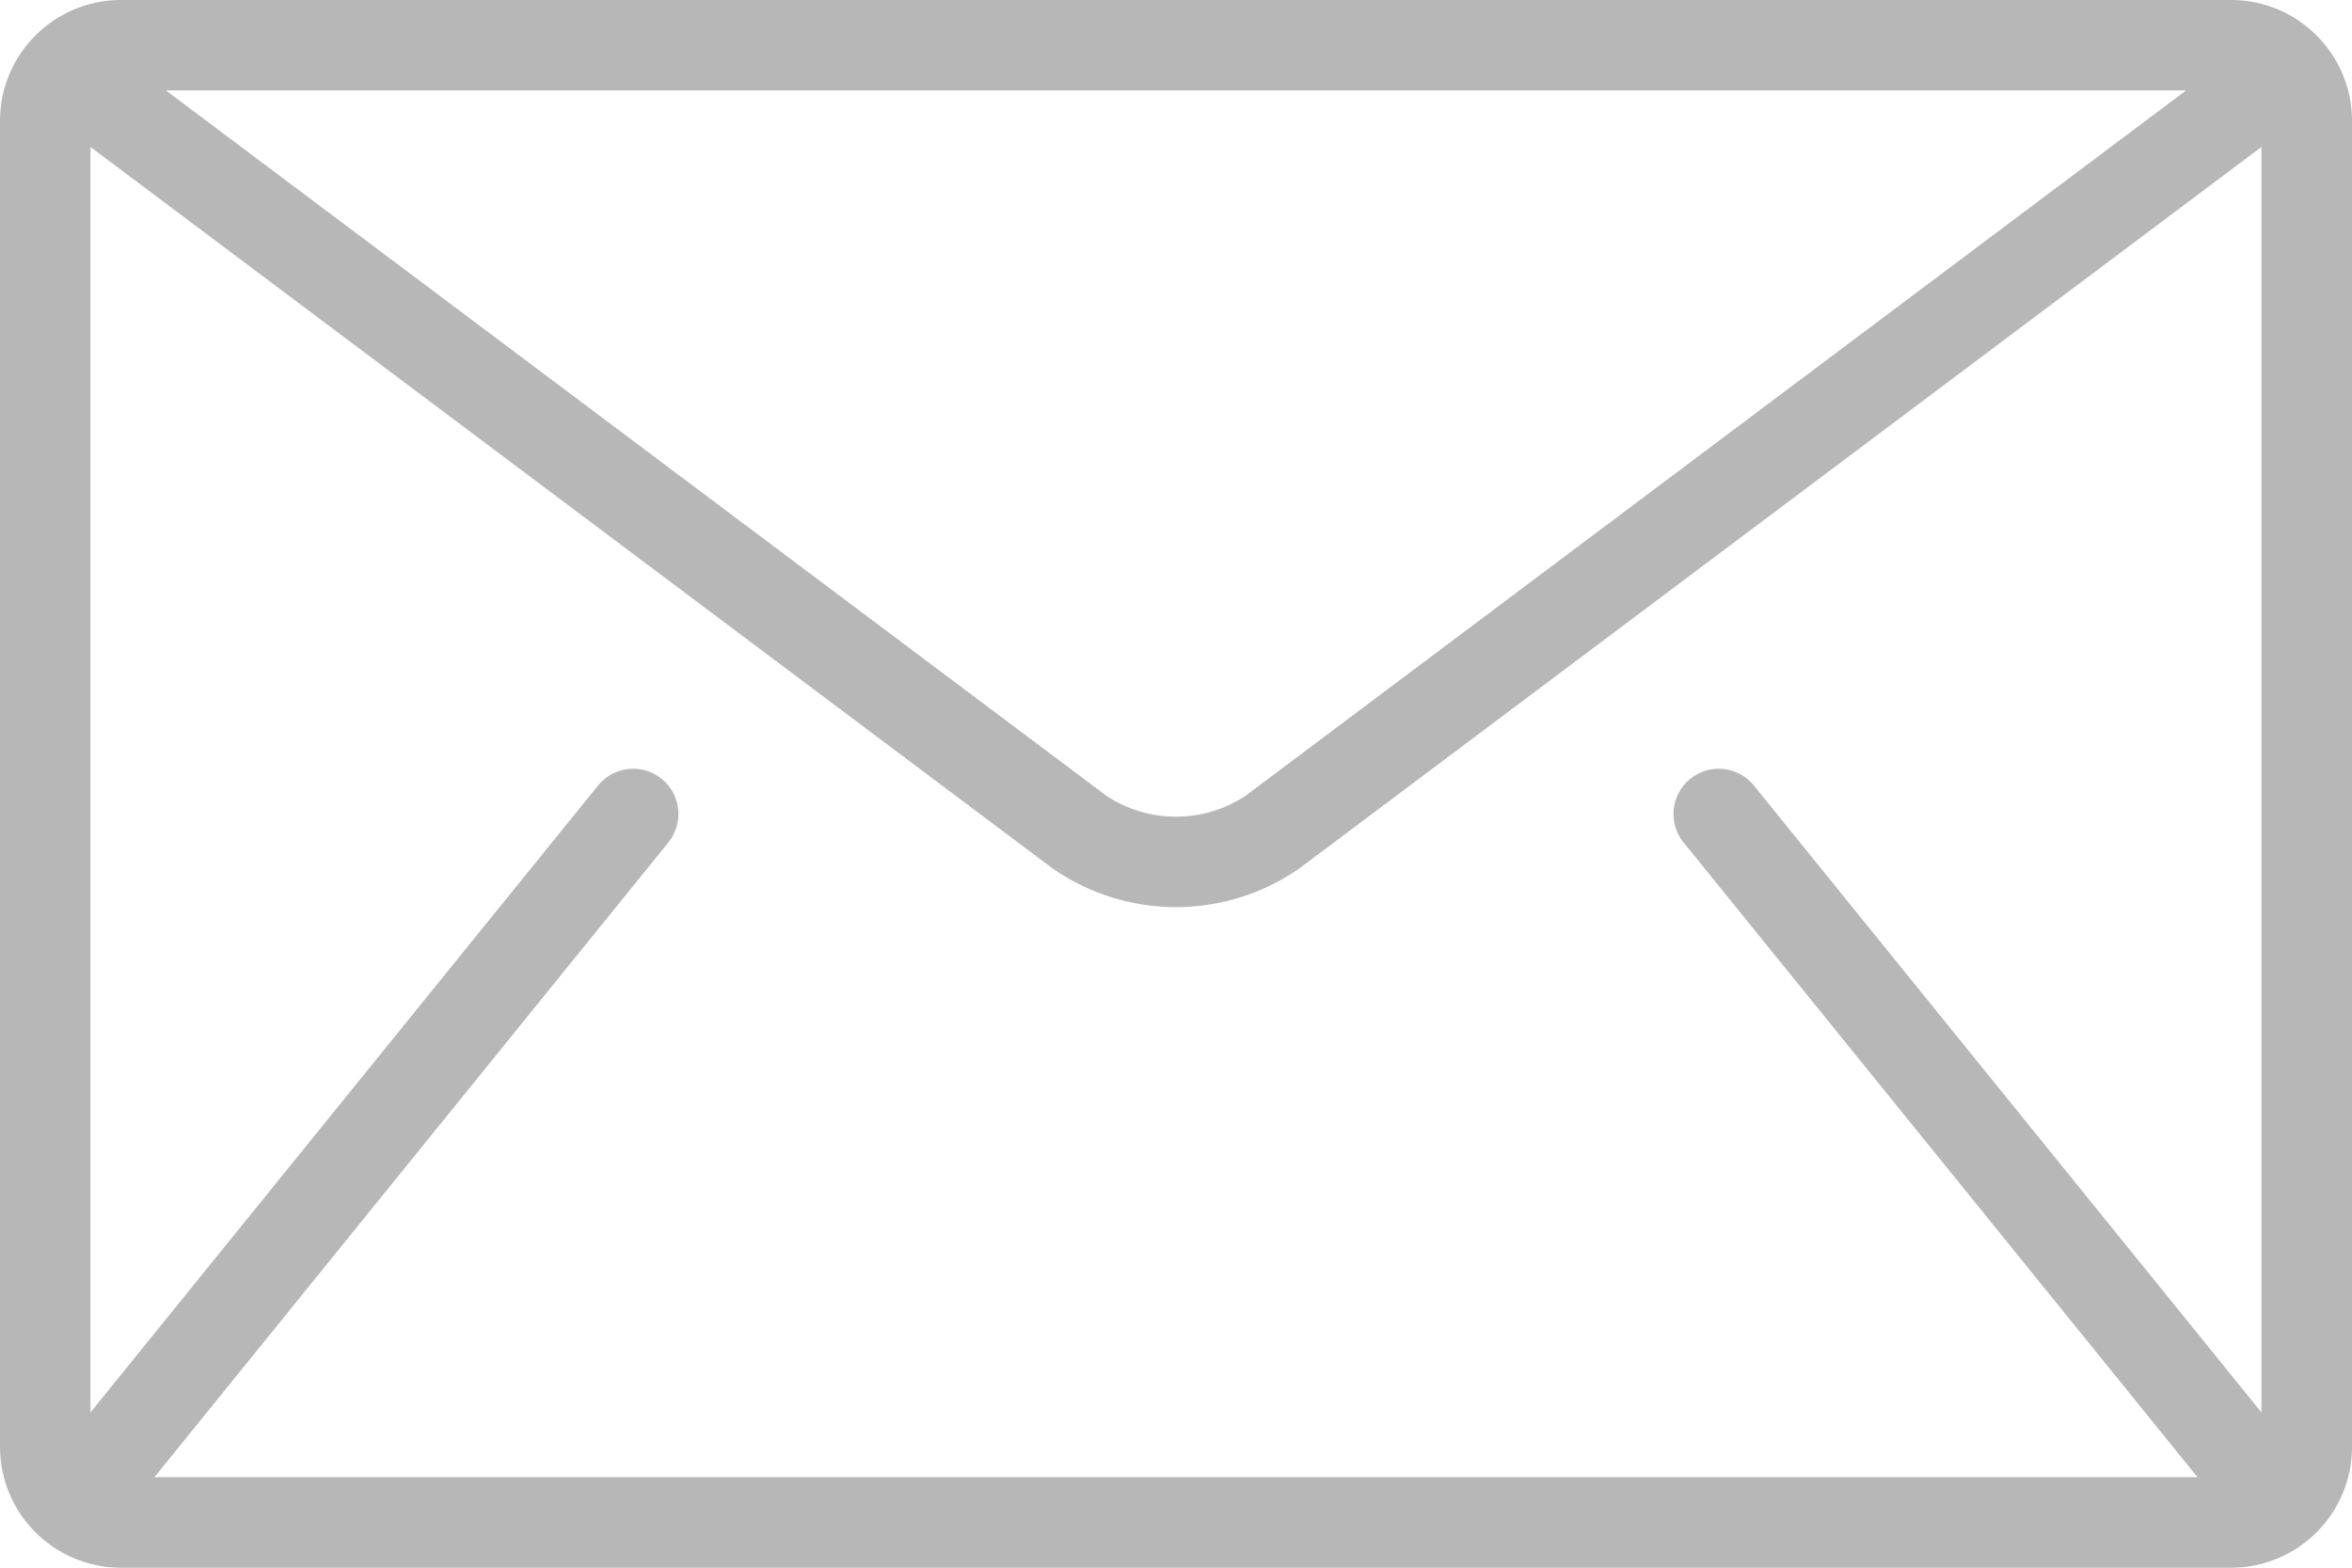
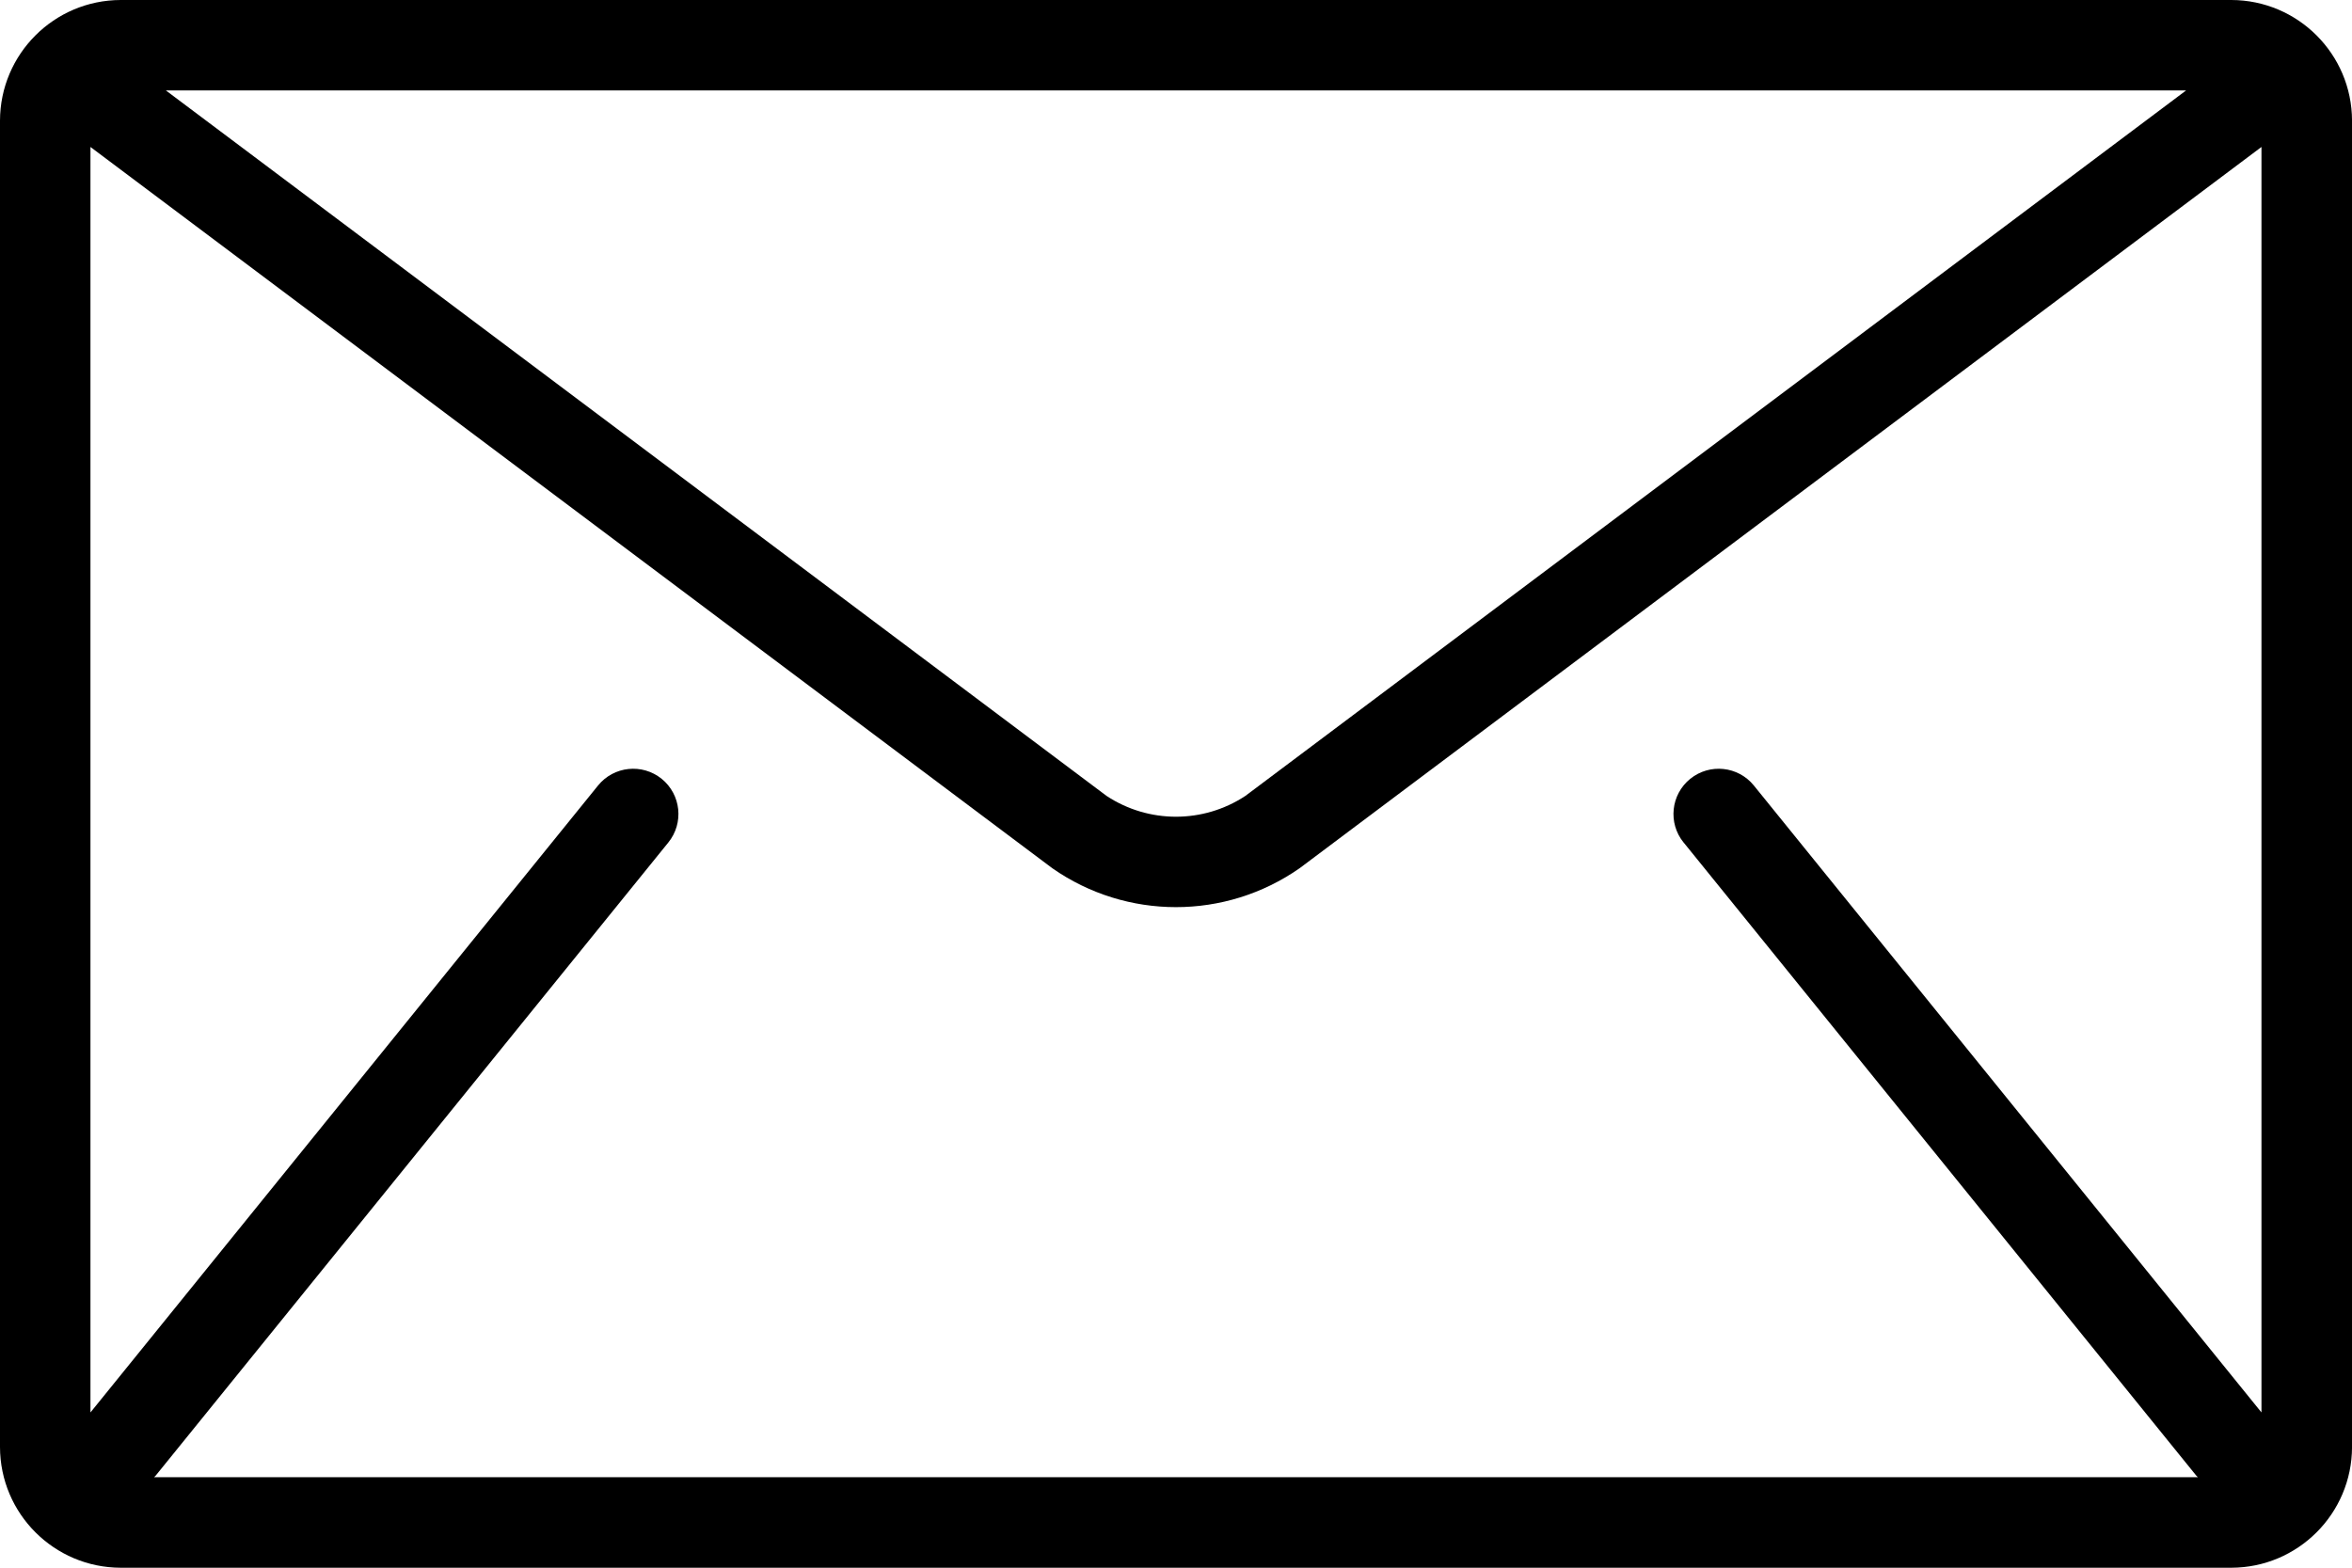
- <svg xmlns="http://www.w3.org/2000/svg" height="80.643" viewBox="0 0 142.312 94.875" width="120.965">
-   <path d="m135.013 85.333h-127.713a7.319 7.319 0 0 0 -7.3 7.3v80.278a7.32 7.32 0 0 0 7.3 7.3h127.714a7.32 7.32 0 0 0 7.3-7.3v-80.28a7.32 7.32 0 0 0 -7.301-7.298zm-2.739 5.473-56.92 42.694a7.63 7.63 0 0 1 -8.4 0l-56.917-42.694zm-30.405 45.511 31.017 38.315c.031.038.069.068.1.1h-123.663c.033-.036.071-.064.1-.1l31.017-38.315a2.737 2.737 0 0 0 -4.255-3.445l-30.712 37.941v-76.586l58.2 43.651a13.063 13.063 0 0 0 14.961 0l58.2-43.651v76.585l-30.713-37.94a2.737 2.737 0 0 0 -4.255 3.445z" fill="#b7b7b7" transform="translate(0 -85.333)" />
+ <svg xmlns="http://www.w3.org/2000/svg" viewBox="0 0 142.312 94.875">
+   <path d="m135.013 85.333h-127.713a7.319 7.319 0 0 0 -7.3 7.3v80.278a7.32 7.32 0 0 0 7.3 7.3h127.714a7.32 7.32 0 0 0 7.3-7.3v-80.28a7.32 7.32 0 0 0 -7.301-7.298zm-2.739 5.473-56.92 42.694a7.63 7.63 0 0 1 -8.4 0l-56.917-42.694zm-30.405 45.511 31.017 38.315c.031.038.069.068.1.1h-123.663c.033-.036.071-.064.1-.1l31.017-38.315a2.737 2.737 0 0 0 -4.255-3.445l-30.712 37.941v-76.586l58.2 43.651a13.063 13.063 0 0 0 14.961 0l58.2-43.651v76.585l-30.713-37.94a2.737 2.737 0 0 0 -4.255 3.445z" transform="translate(0 -85.333)" />
</svg>
